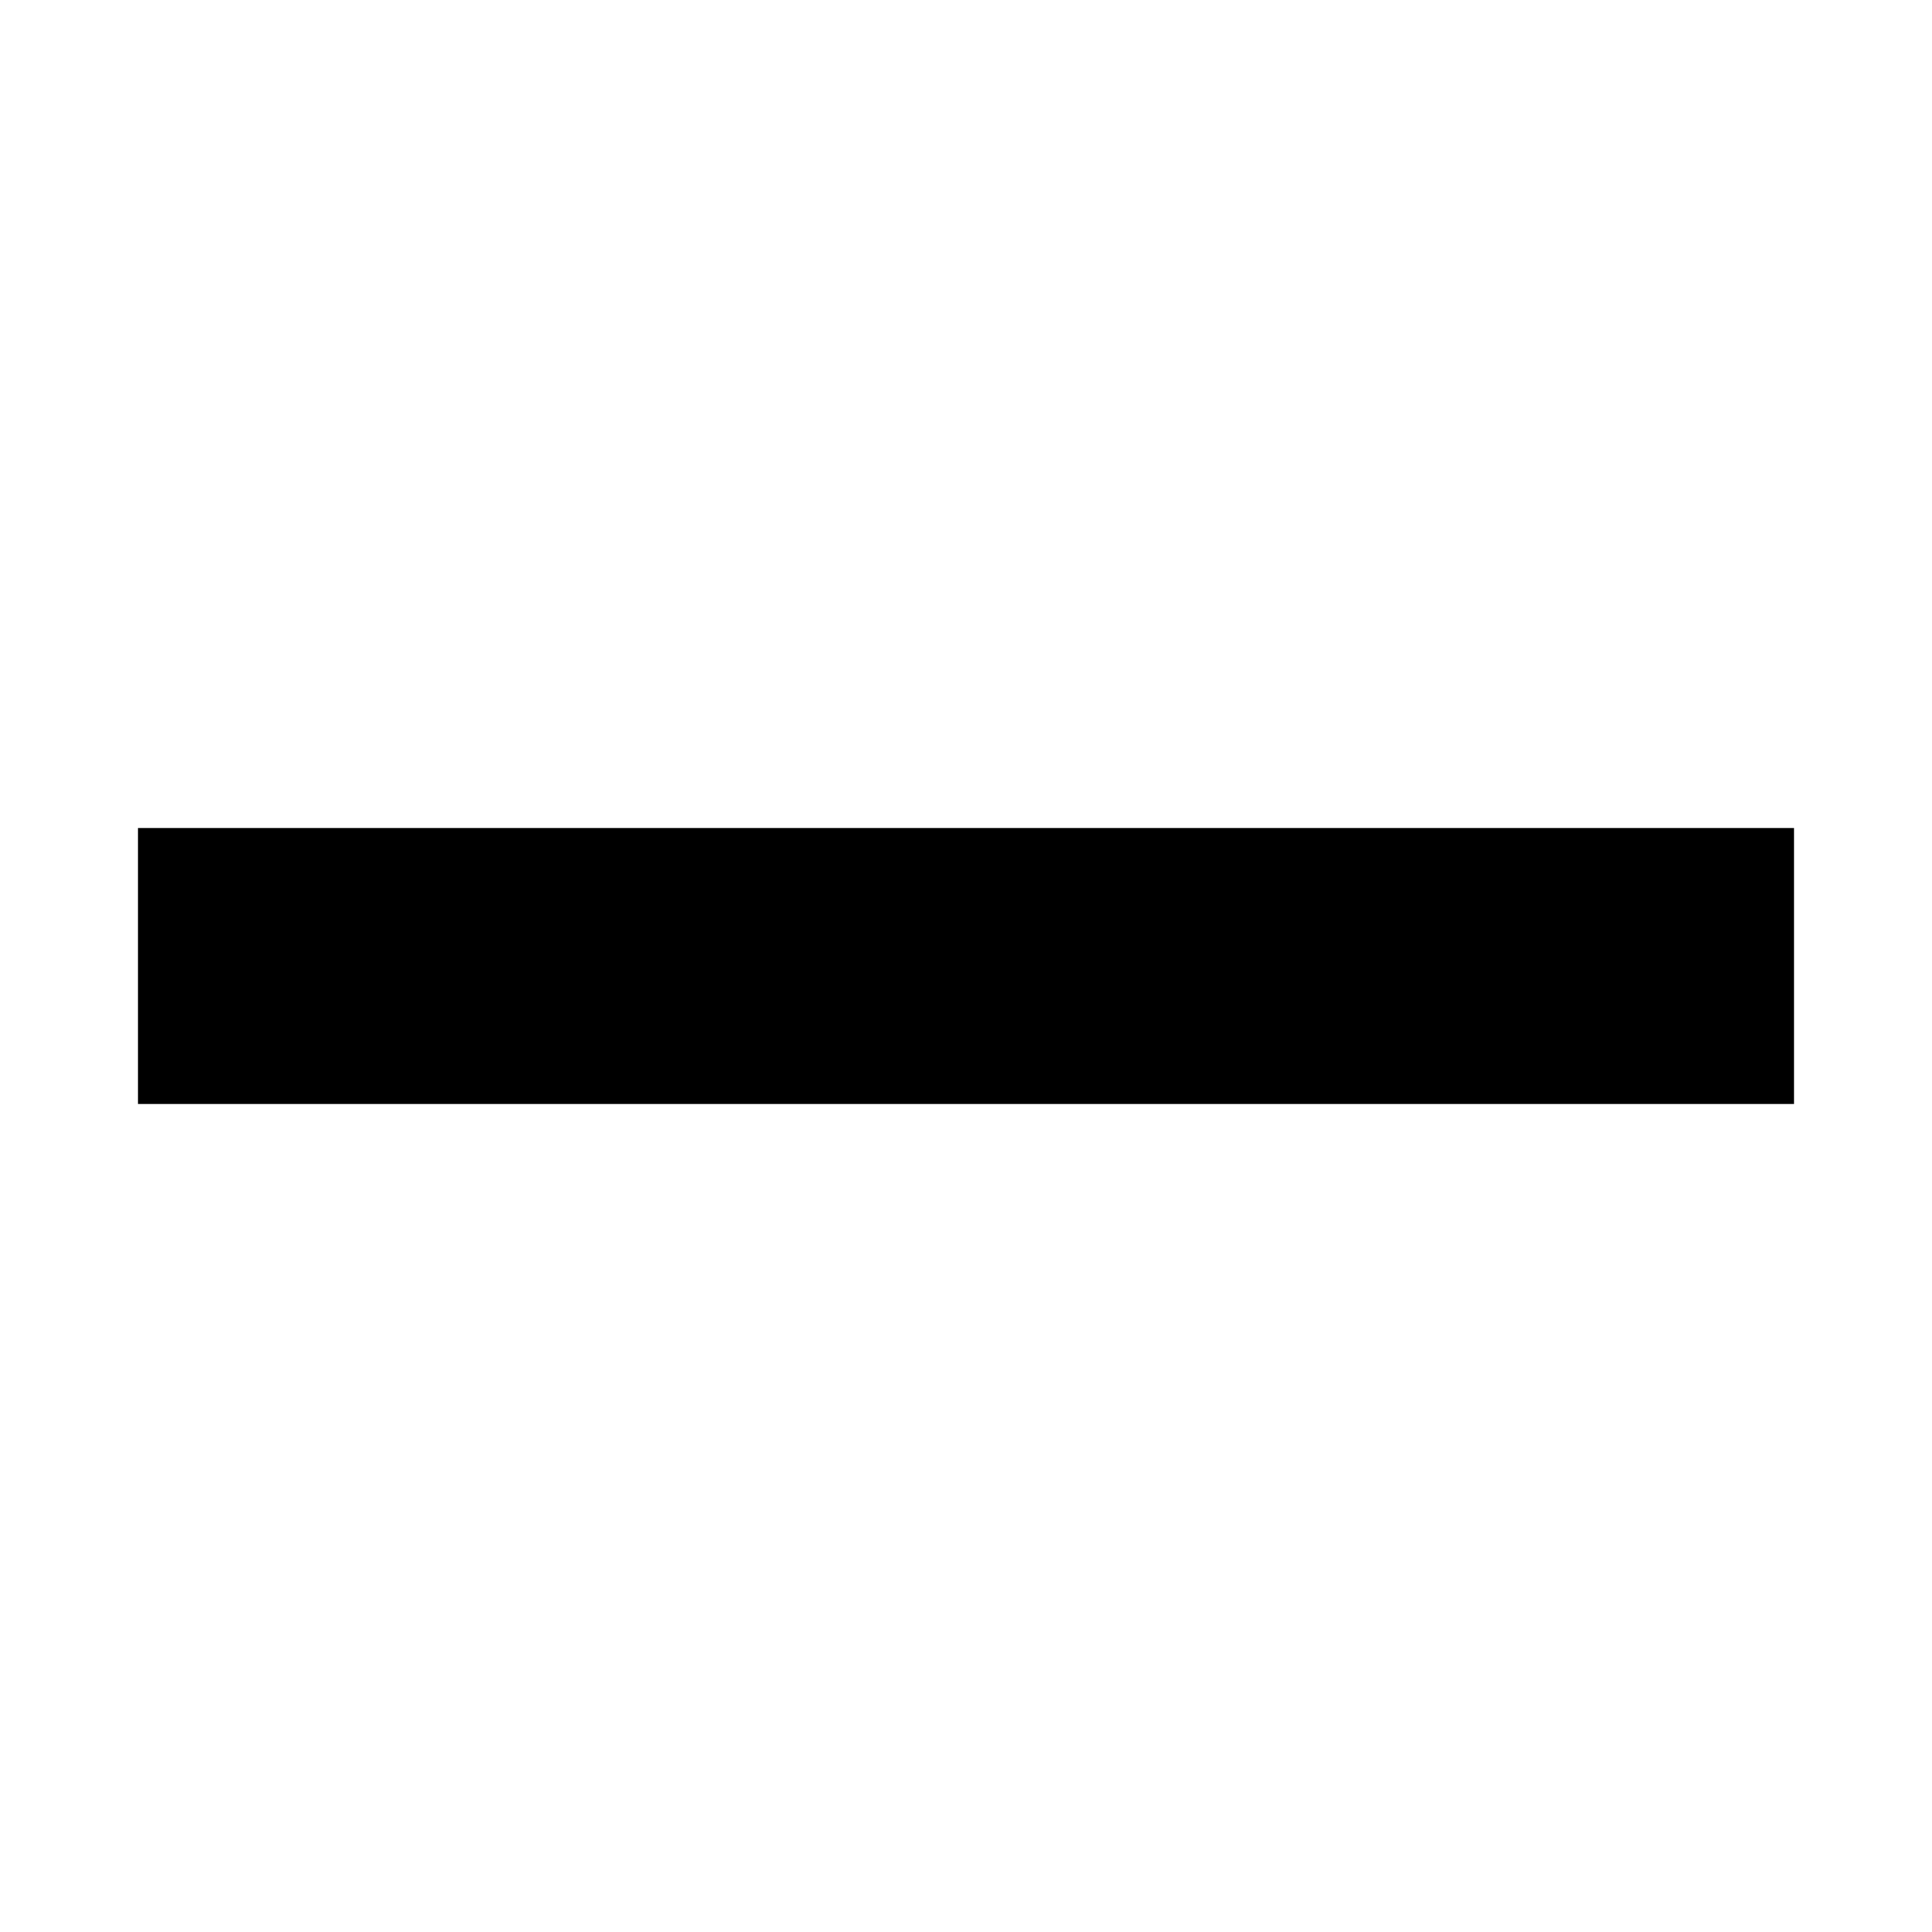
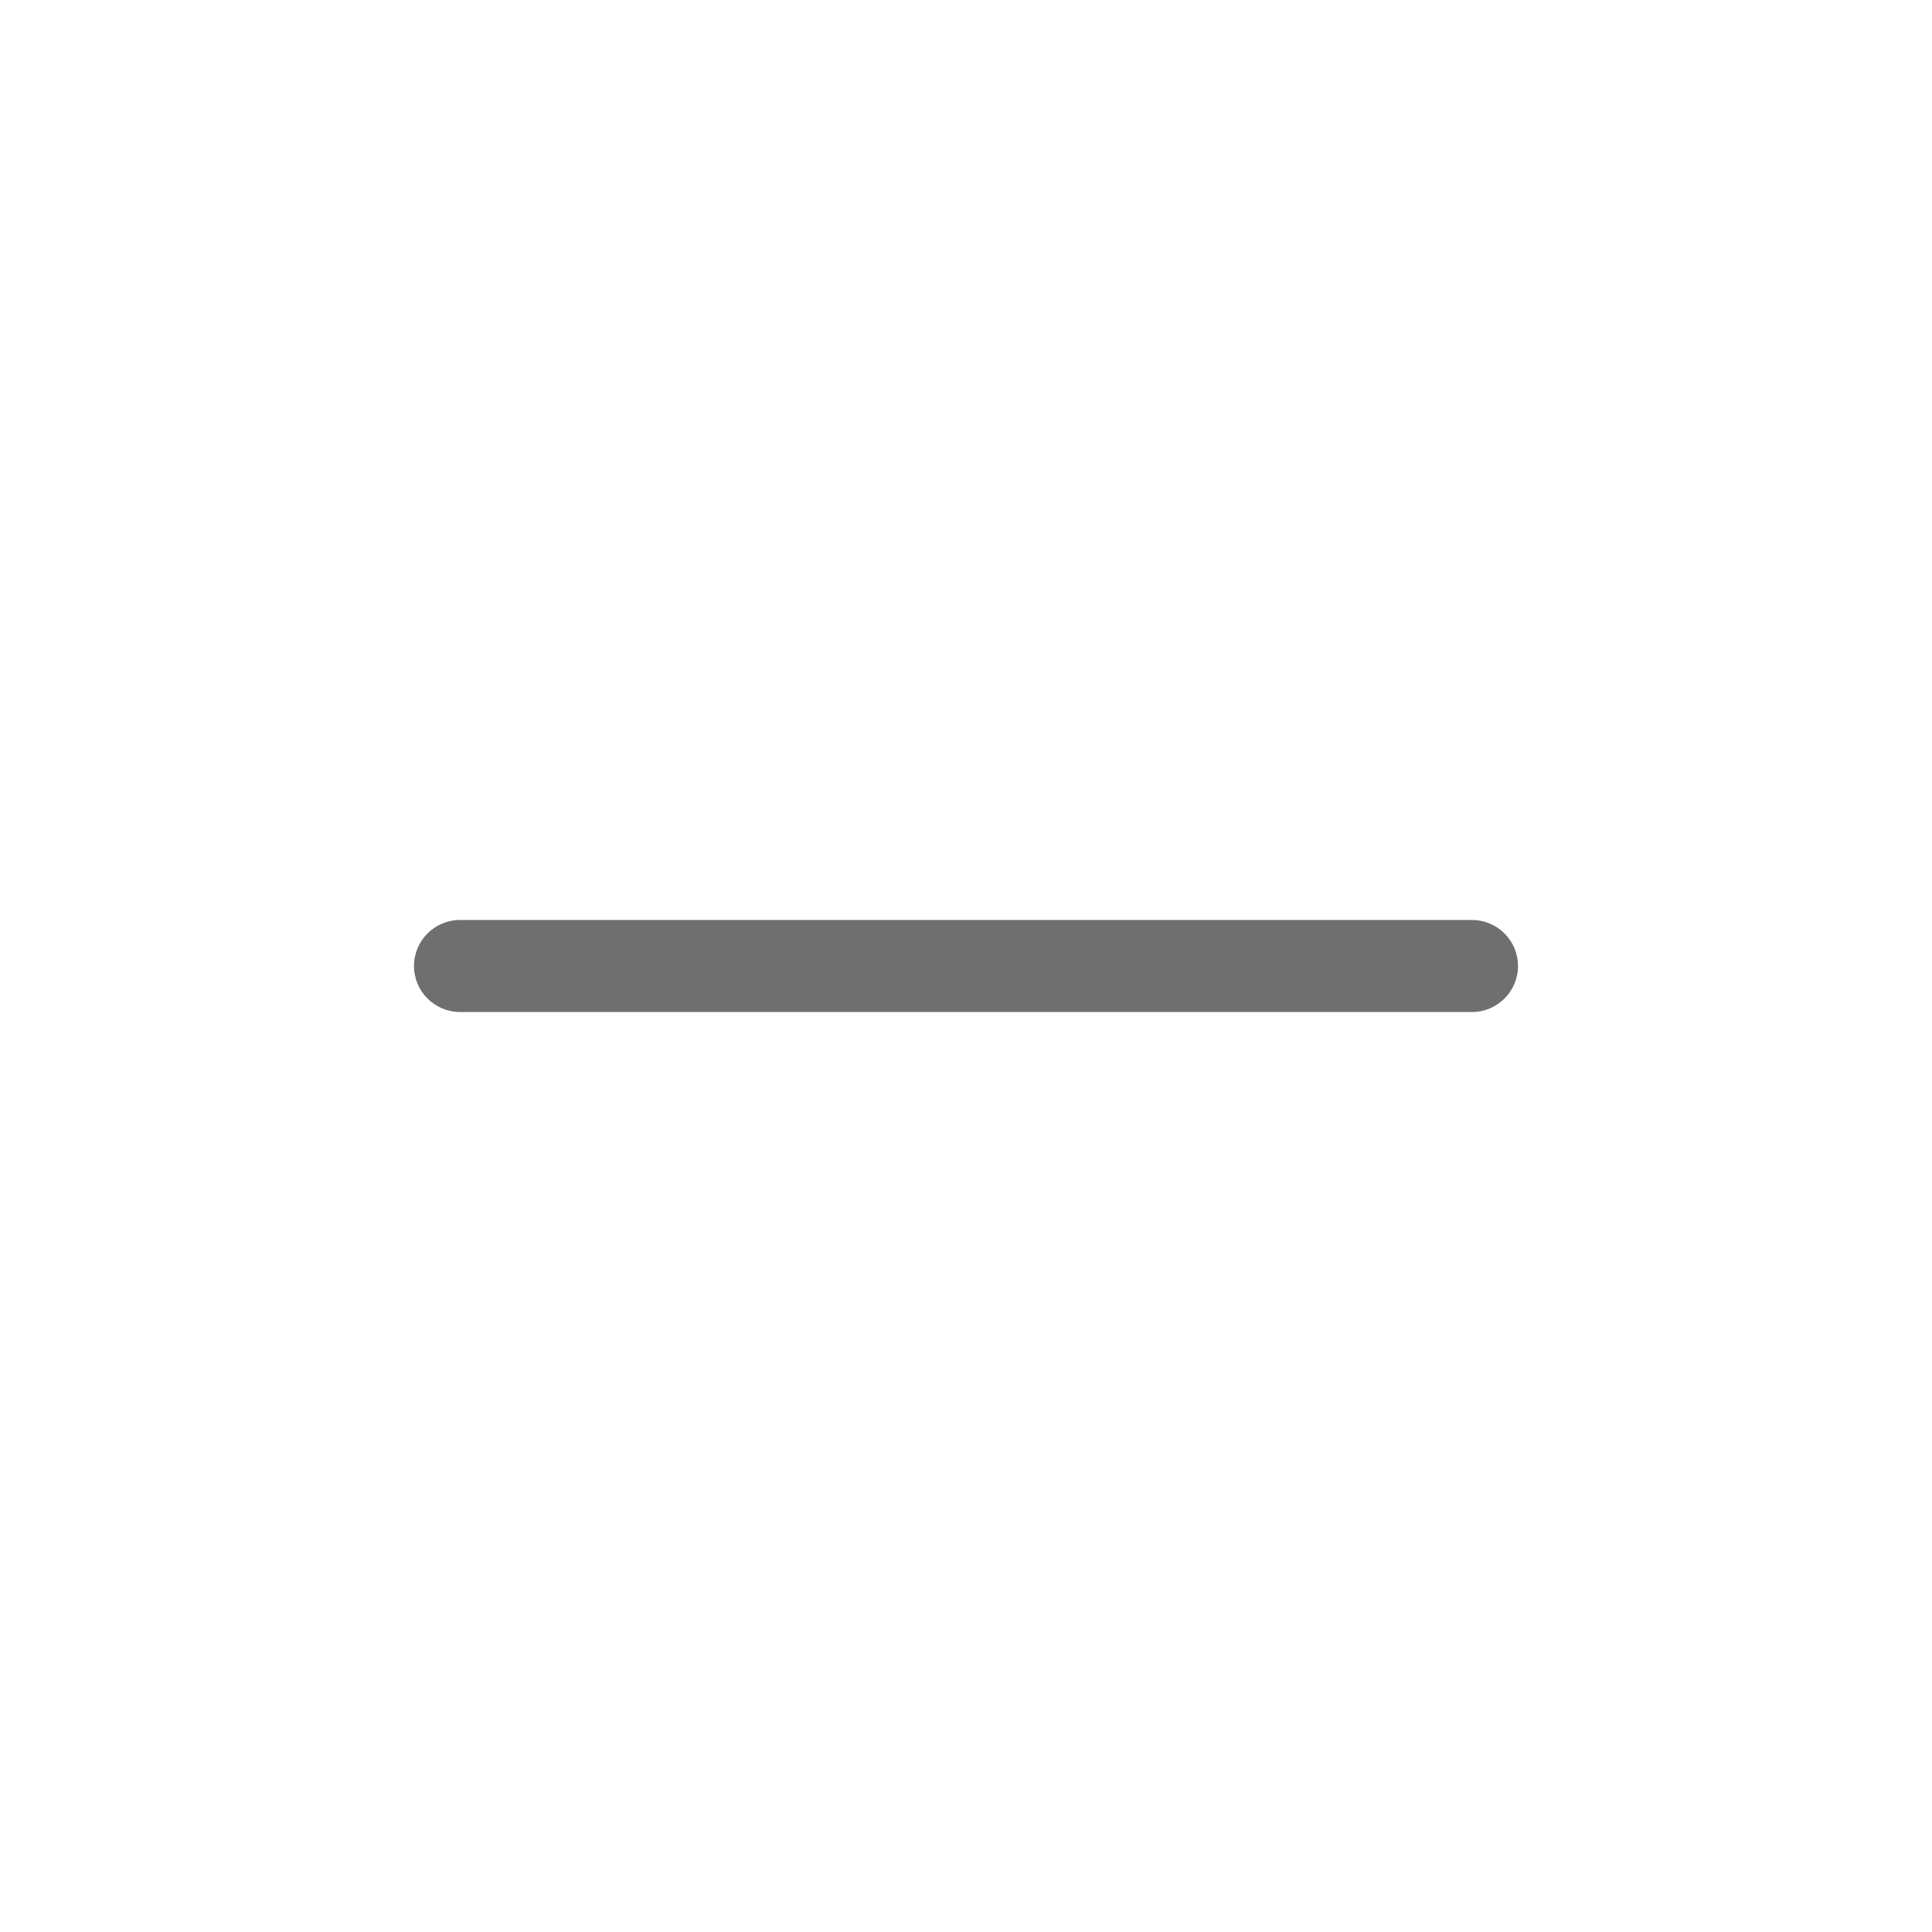
- <svg xmlns="http://www.w3.org/2000/svg" version="1.1" id="Ebene_1" x="0px" y="0px" width="14px" height="14px" viewBox="0 0 14 14" enable-background="new 0 0 14 14" xml:space="preserve">
-   <rect x="1" y="6" width="12" height="2" />
+ <svg xmlns="http://www.w3.org/2000/svg" version="1.1" id="minus" x="0px" y="0px" width="21px" height="21px" viewBox="0 0 21 21" enable-background="new 0 0 21 21" xml:space="preserve">
+   <g>
+     <path fill="#6F6F6F" d="M16,11H5c-0.276,0-0.5-0.224-0.5-0.5S4.724,10,5,10h11c0.276,0,0.5,0.224,0.5,0.5S16.276,11,16,11z" />
+   </g>
</svg>
